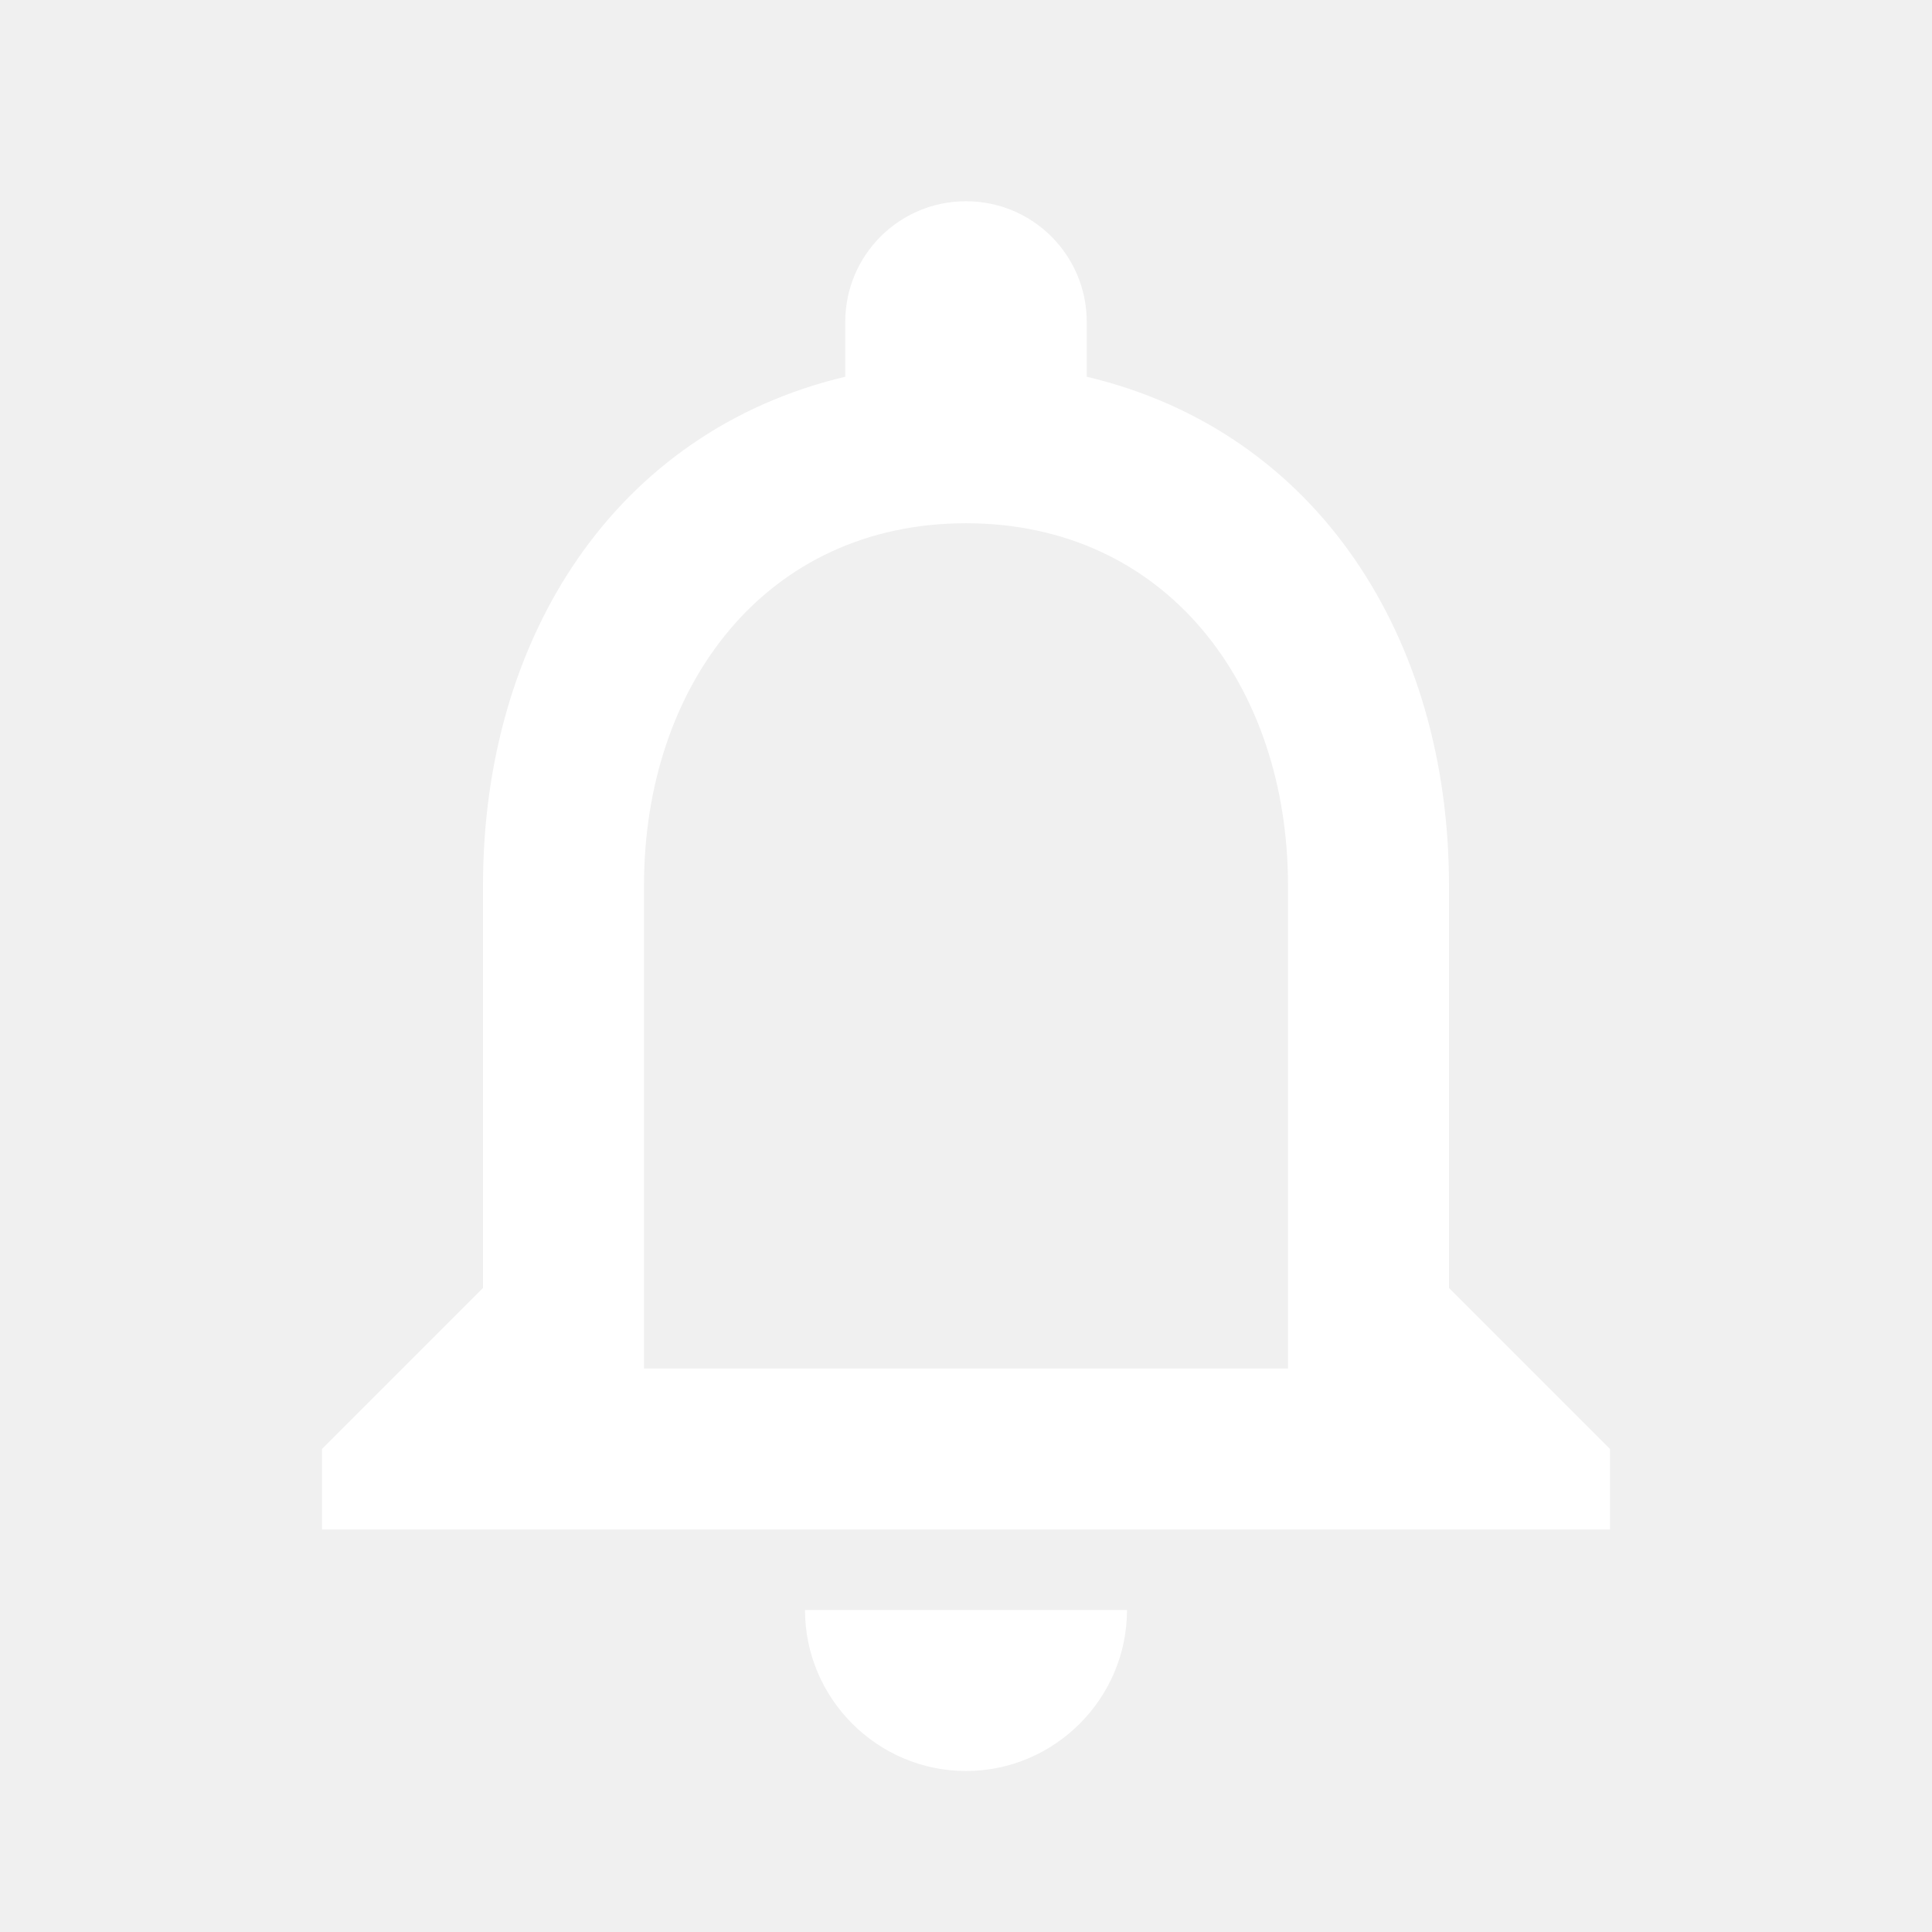
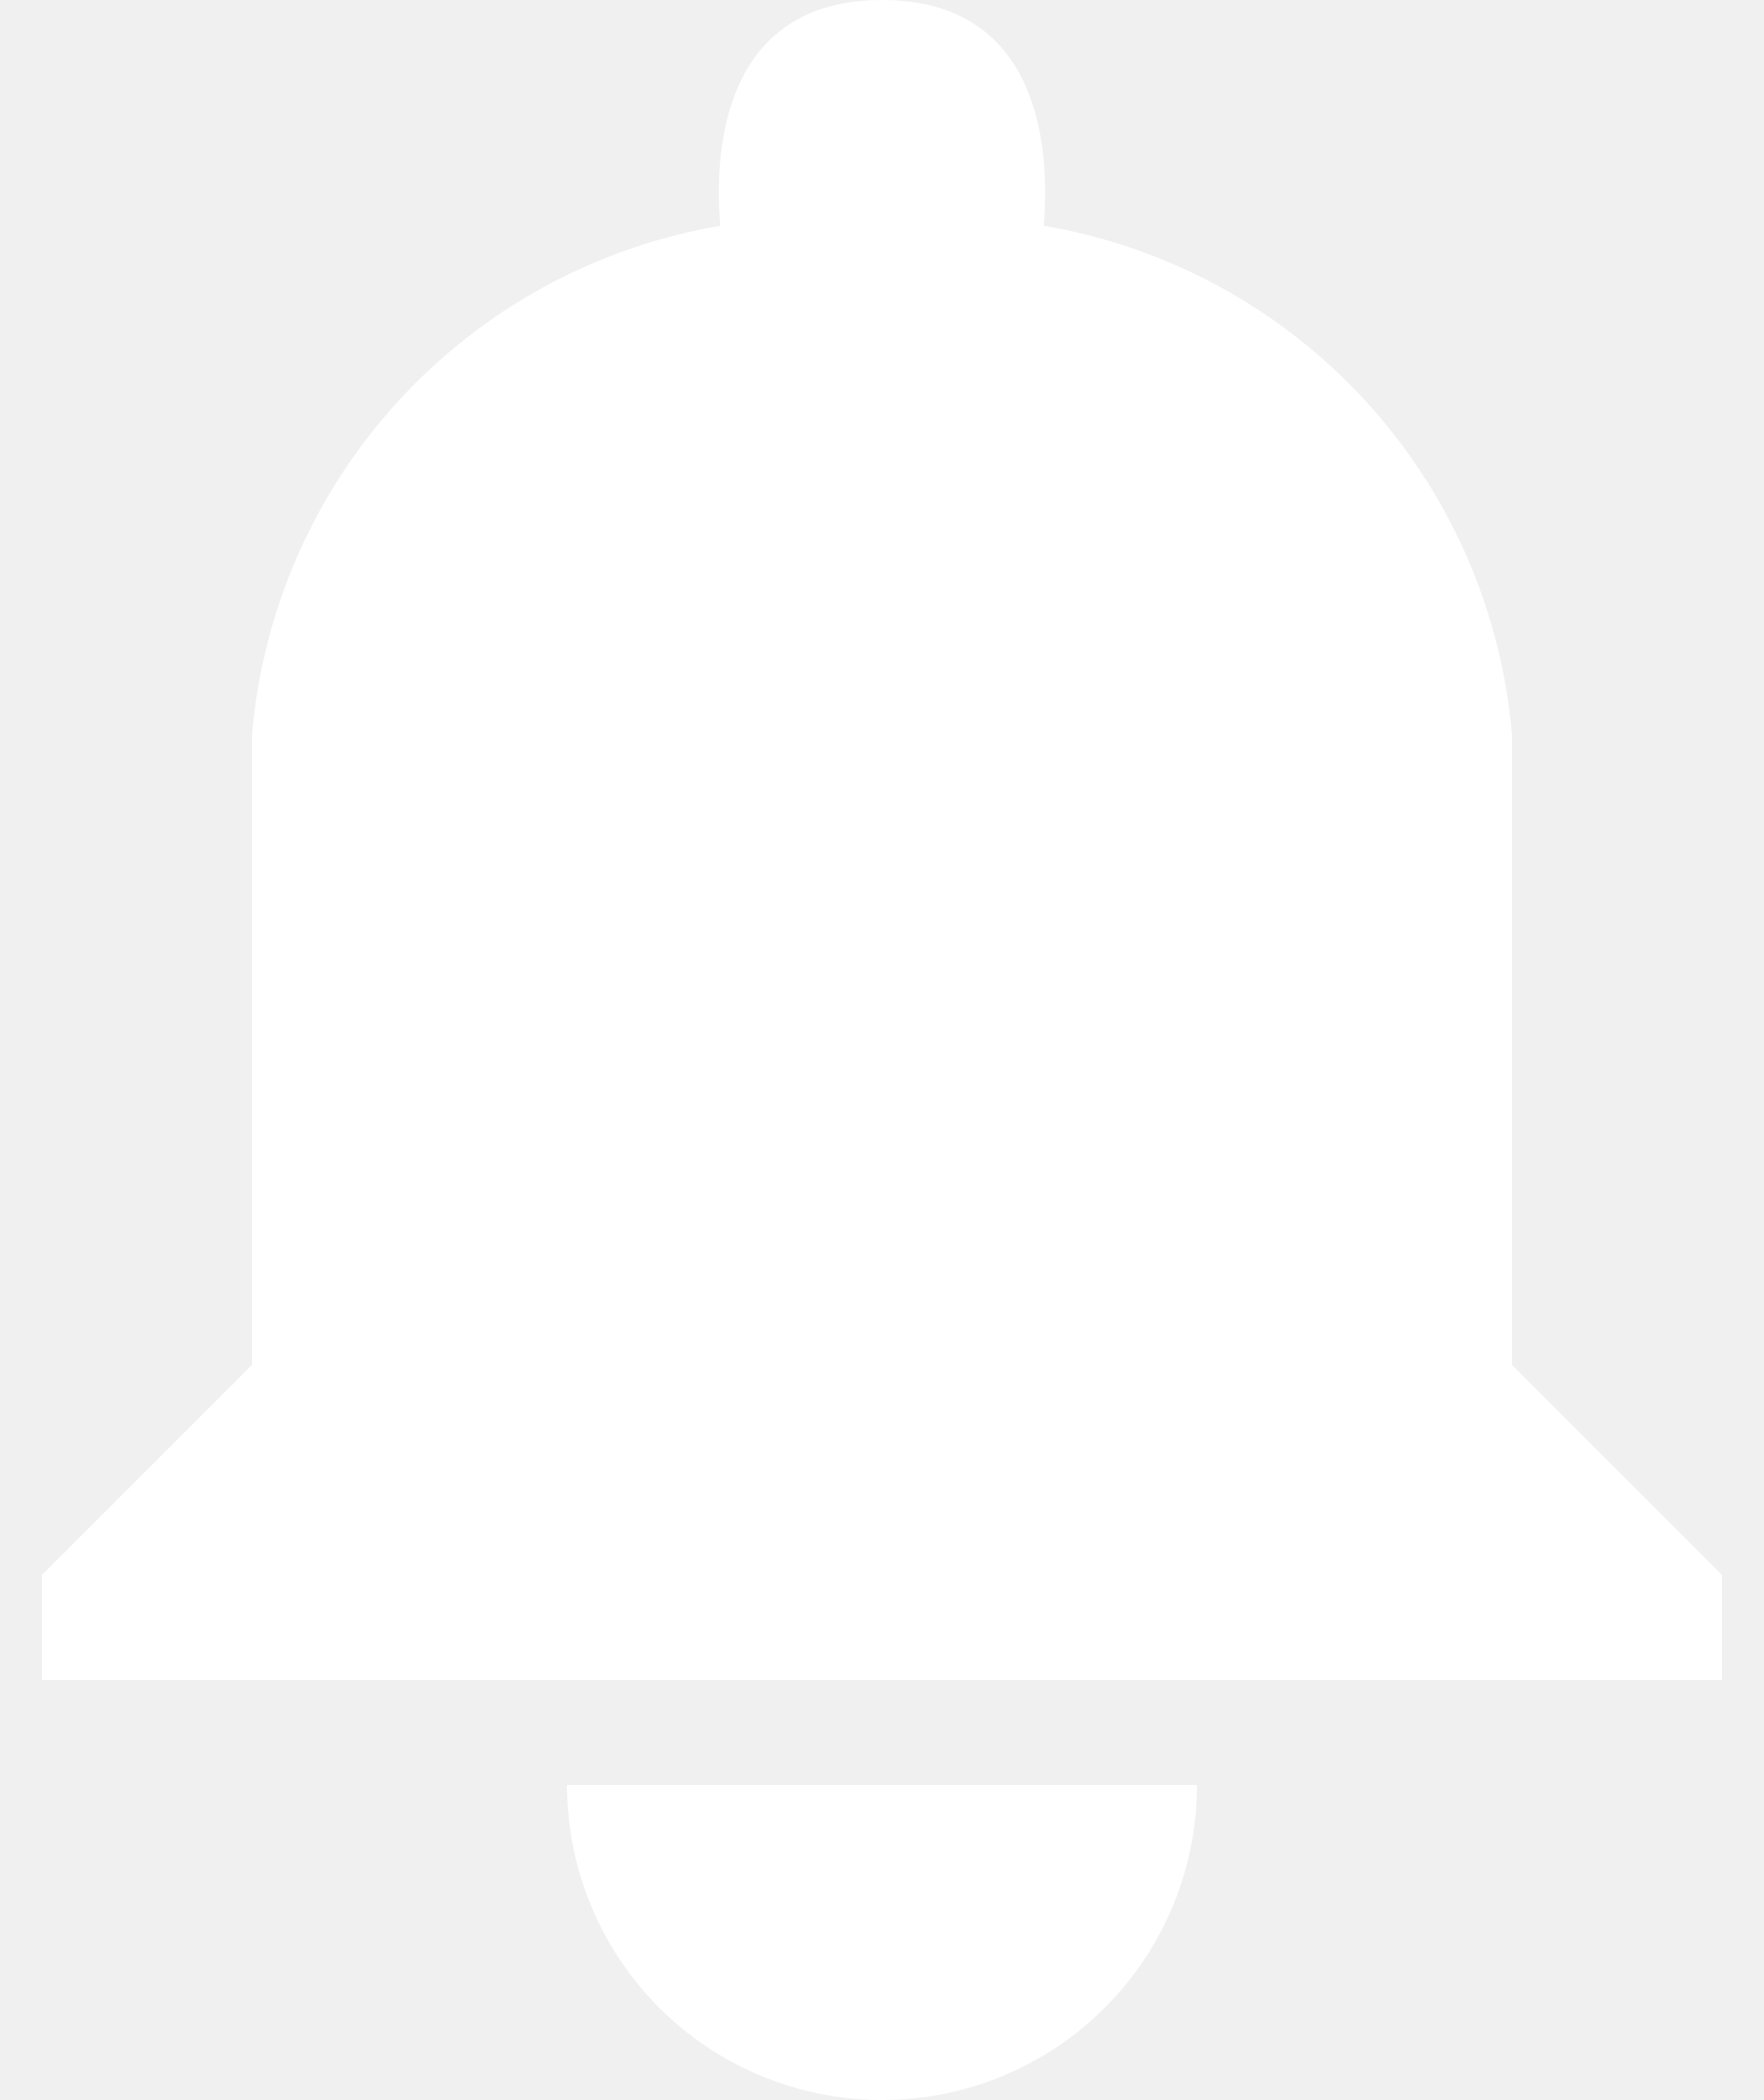
- <svg xmlns="http://www.w3.org/2000/svg" width="24" height="24" viewBox="0 0 24 24" fill="none">
-   <path d="M12 22C13.1 22 14 21.1 14 20H10C10 21.1 10.9 22 12 22ZM18 16V11C18 7.93 16.37 5.36 13.5 4.68V4C13.5 3.17 12.83 2.5 12 2.5C11.17 2.5 10.5 3.17 10.5 4V4.68C7.64 5.36 6 7.92 6 11V16L4 18V19H20V18L18 16ZM16 17H8V11C8 8.52 9.51 6.5 12 6.5C14.49 6.5 16 8.52 16 11V17Z" fill="white" />
+ <svg xmlns="http://www.w3.org/2000/svg" width="21" height="25" viewBox="0 0 21 25" fill="none">
+   <path d="M18 8.75C17.874 7.264 17.258 5.863 16.249 4.765C15.24 3.668 13.895 2.937 12.425 2.688C12.5 1.825 12.412 0 10.5 0C8.588 0 8.5 1.825 8.575 2.688C7.105 2.937 5.76 3.668 4.751 4.765C3.742 5.863 3.126 7.264 3 8.75V16.25L0.5 18.75V20H20.5V18.75L18 16.25V8.75ZM10.5 25C11.495 25 12.448 24.605 13.152 23.902C13.855 23.198 14.25 22.245 14.25 21.25H6.75C6.75 22.245 7.145 23.198 7.848 23.902C8.552 24.605 9.505 25 10.5 25Z" fill="white" />
</svg>
